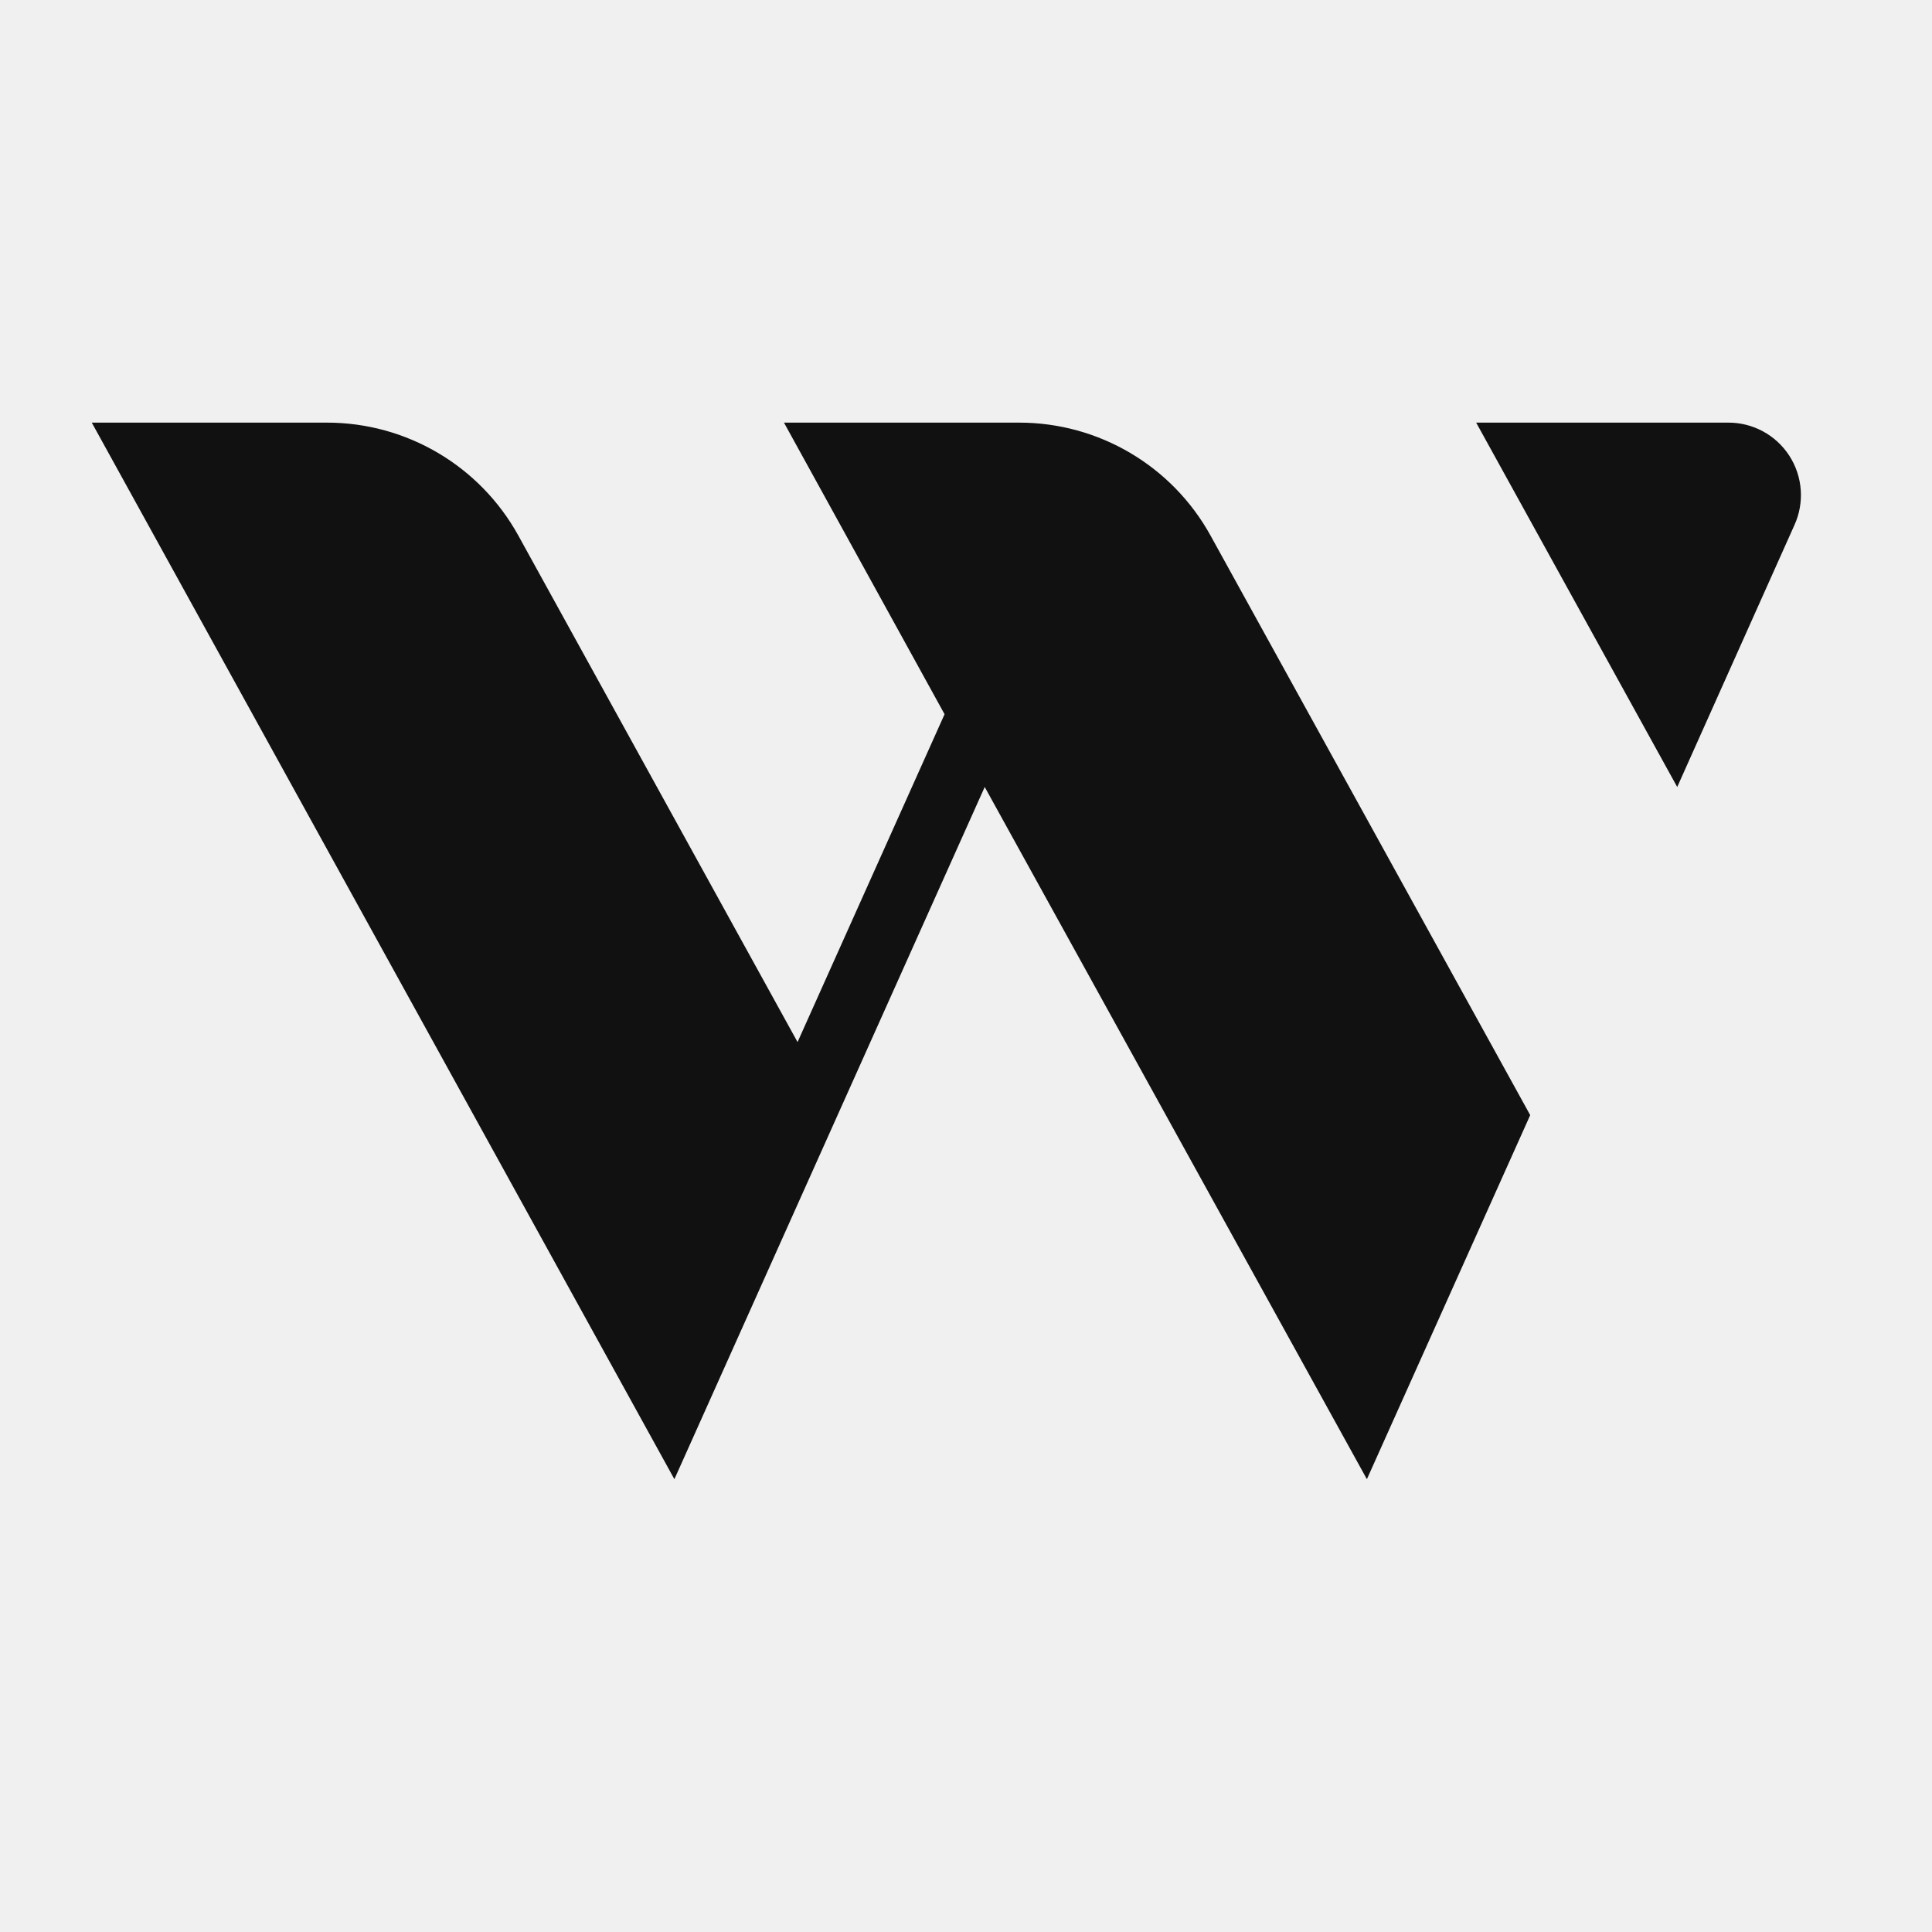
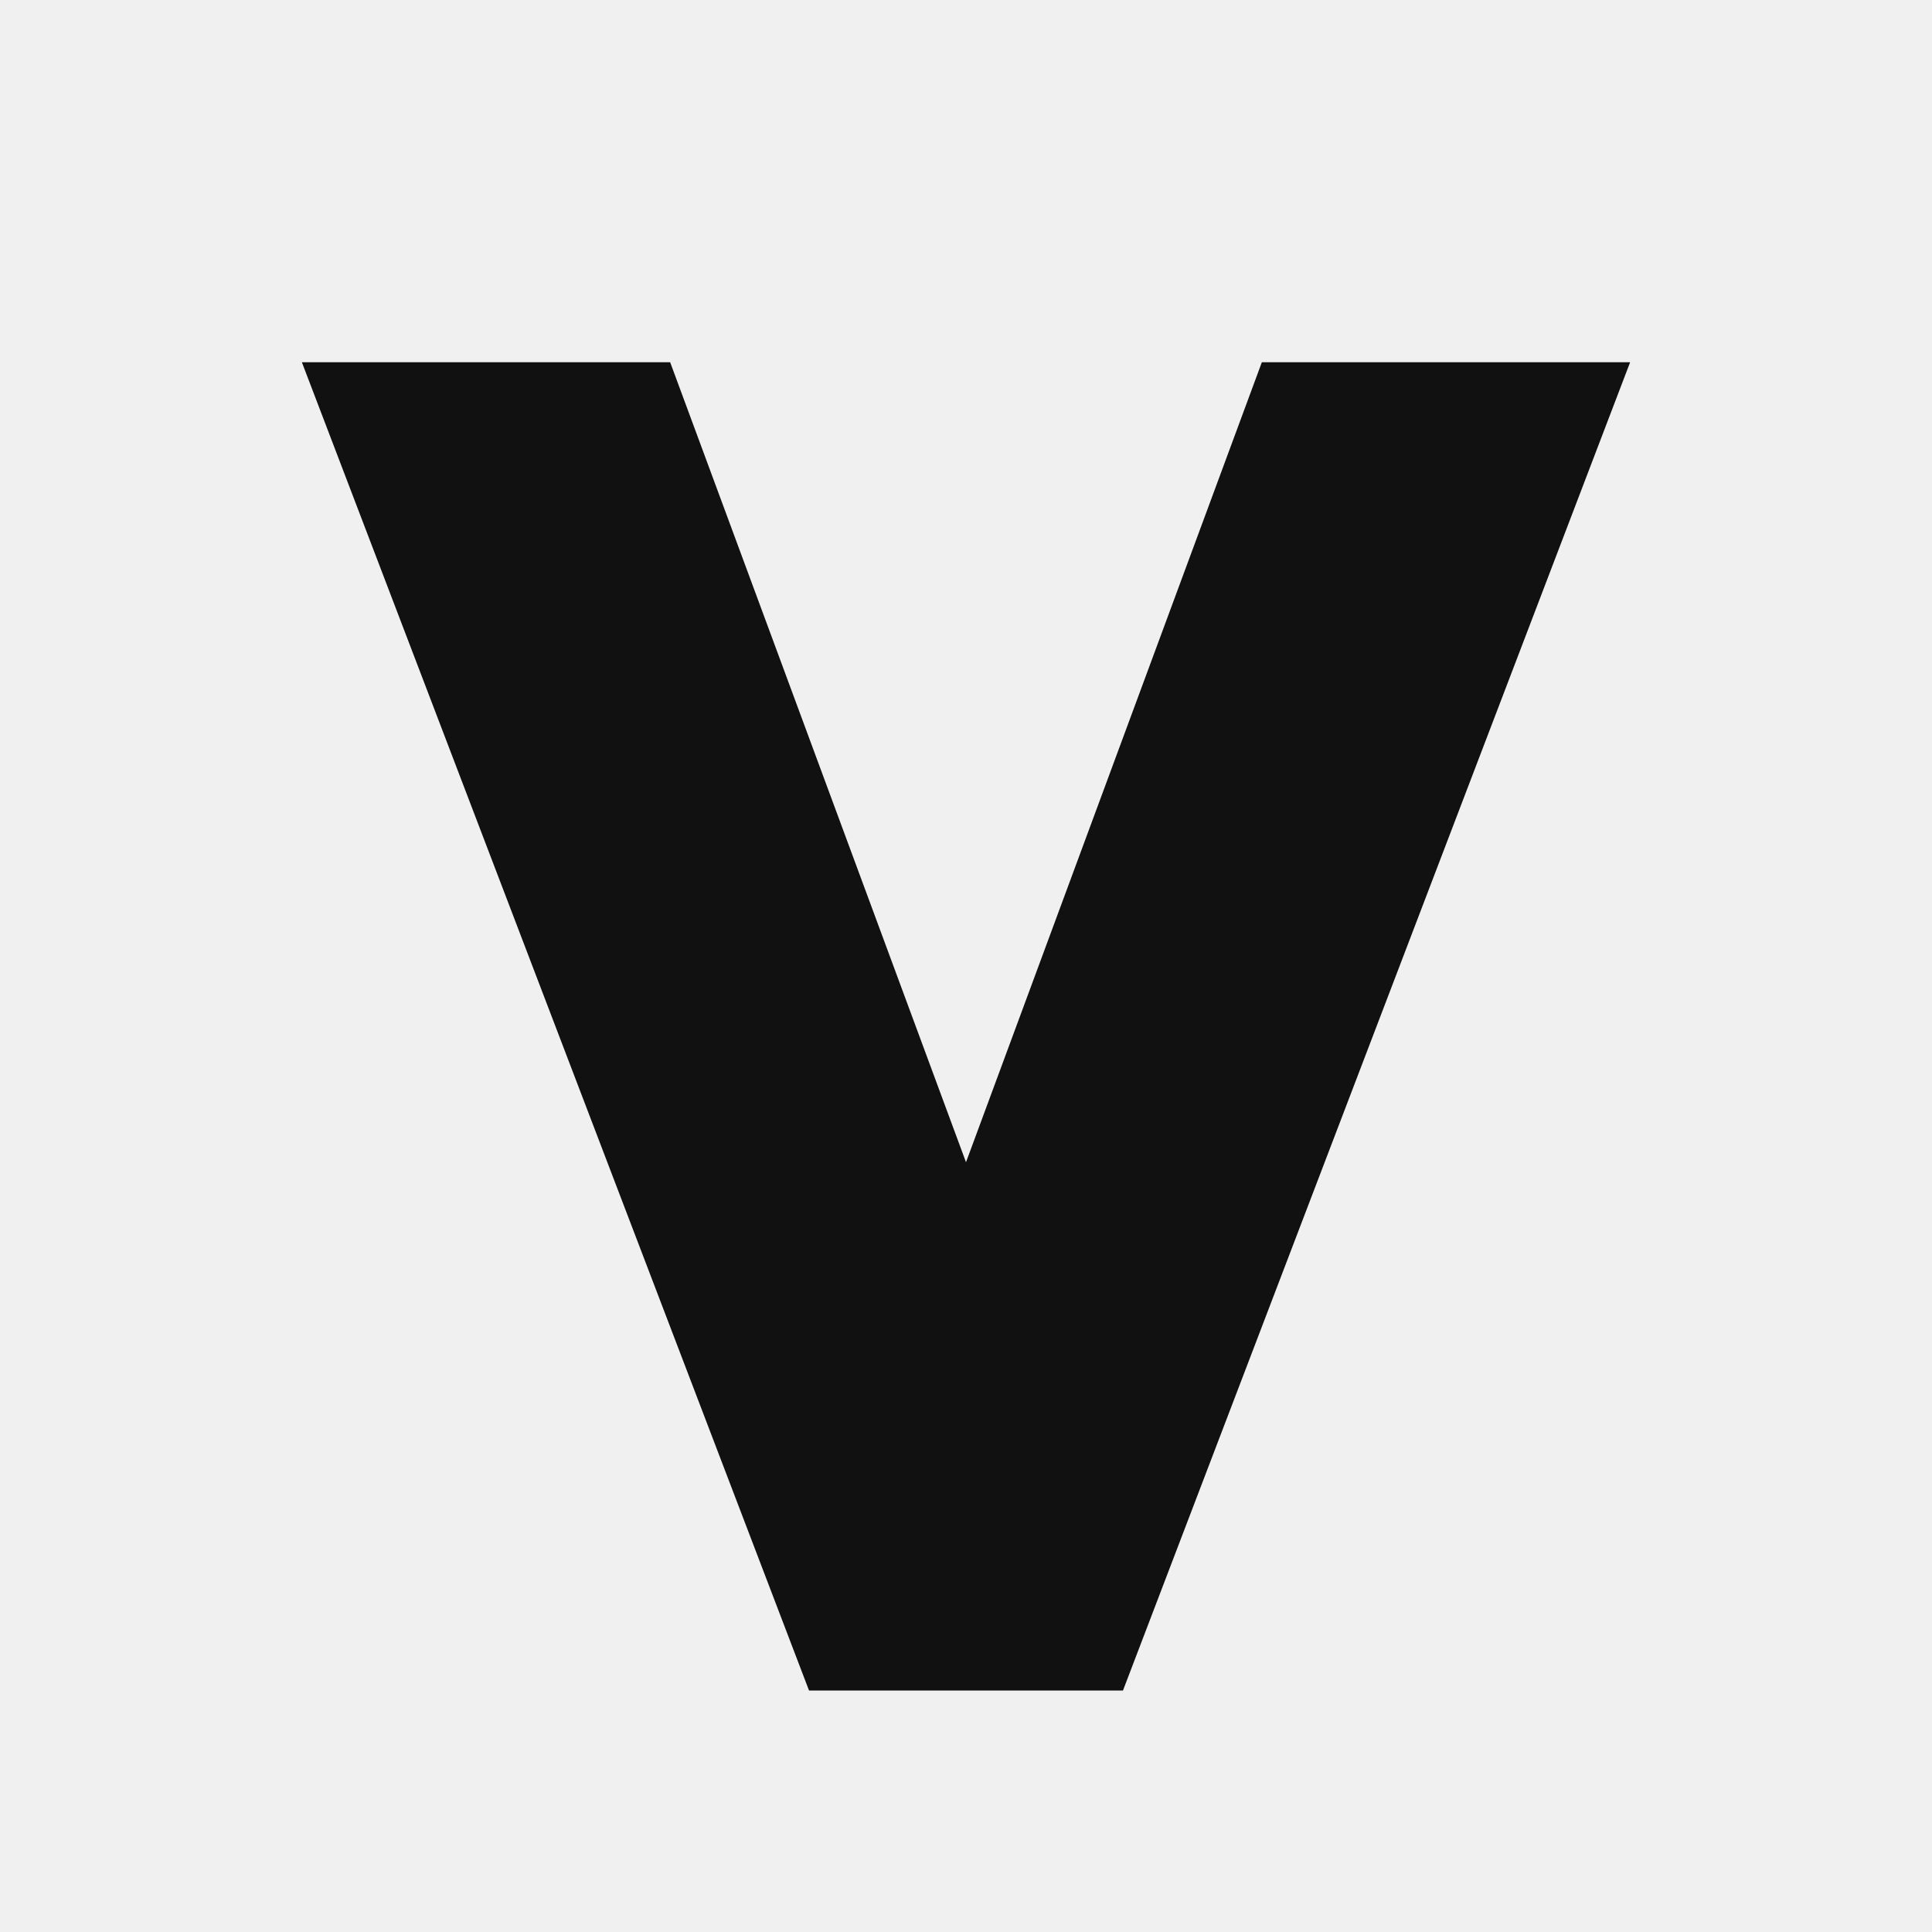
<svg xmlns="http://www.w3.org/2000/svg" width="64" height="64" viewBox="0 0 64 64">
  <style>
    #favicon {
      fill: #111;
      @media (prefers-color-scheme: dark) {
        fill: #fff;
      }
    }
  </style>
-   <path id="favicon" d="M3.03 14h7.8a7.24 7.24 0 0 1 6.34 3.74l9.25 16.78 4.87-10.86L25.97 14h7.79a7.24 7.24 0 0 1 6.34 3.74l10.59 19.2L45.28 49 32.62 26.07 22.34 49 3.04 14Zm56.41 3.4a2.4 2.4 0 0 0-2.2-3.4H48.9l6.66 12.07 3.88-8.67Z" />
+   <path id="favicon" d="M10 12h12.2L32 38.5 41.8 12H54L37.2 56h-10.4L10 12Z" />
</svg>
